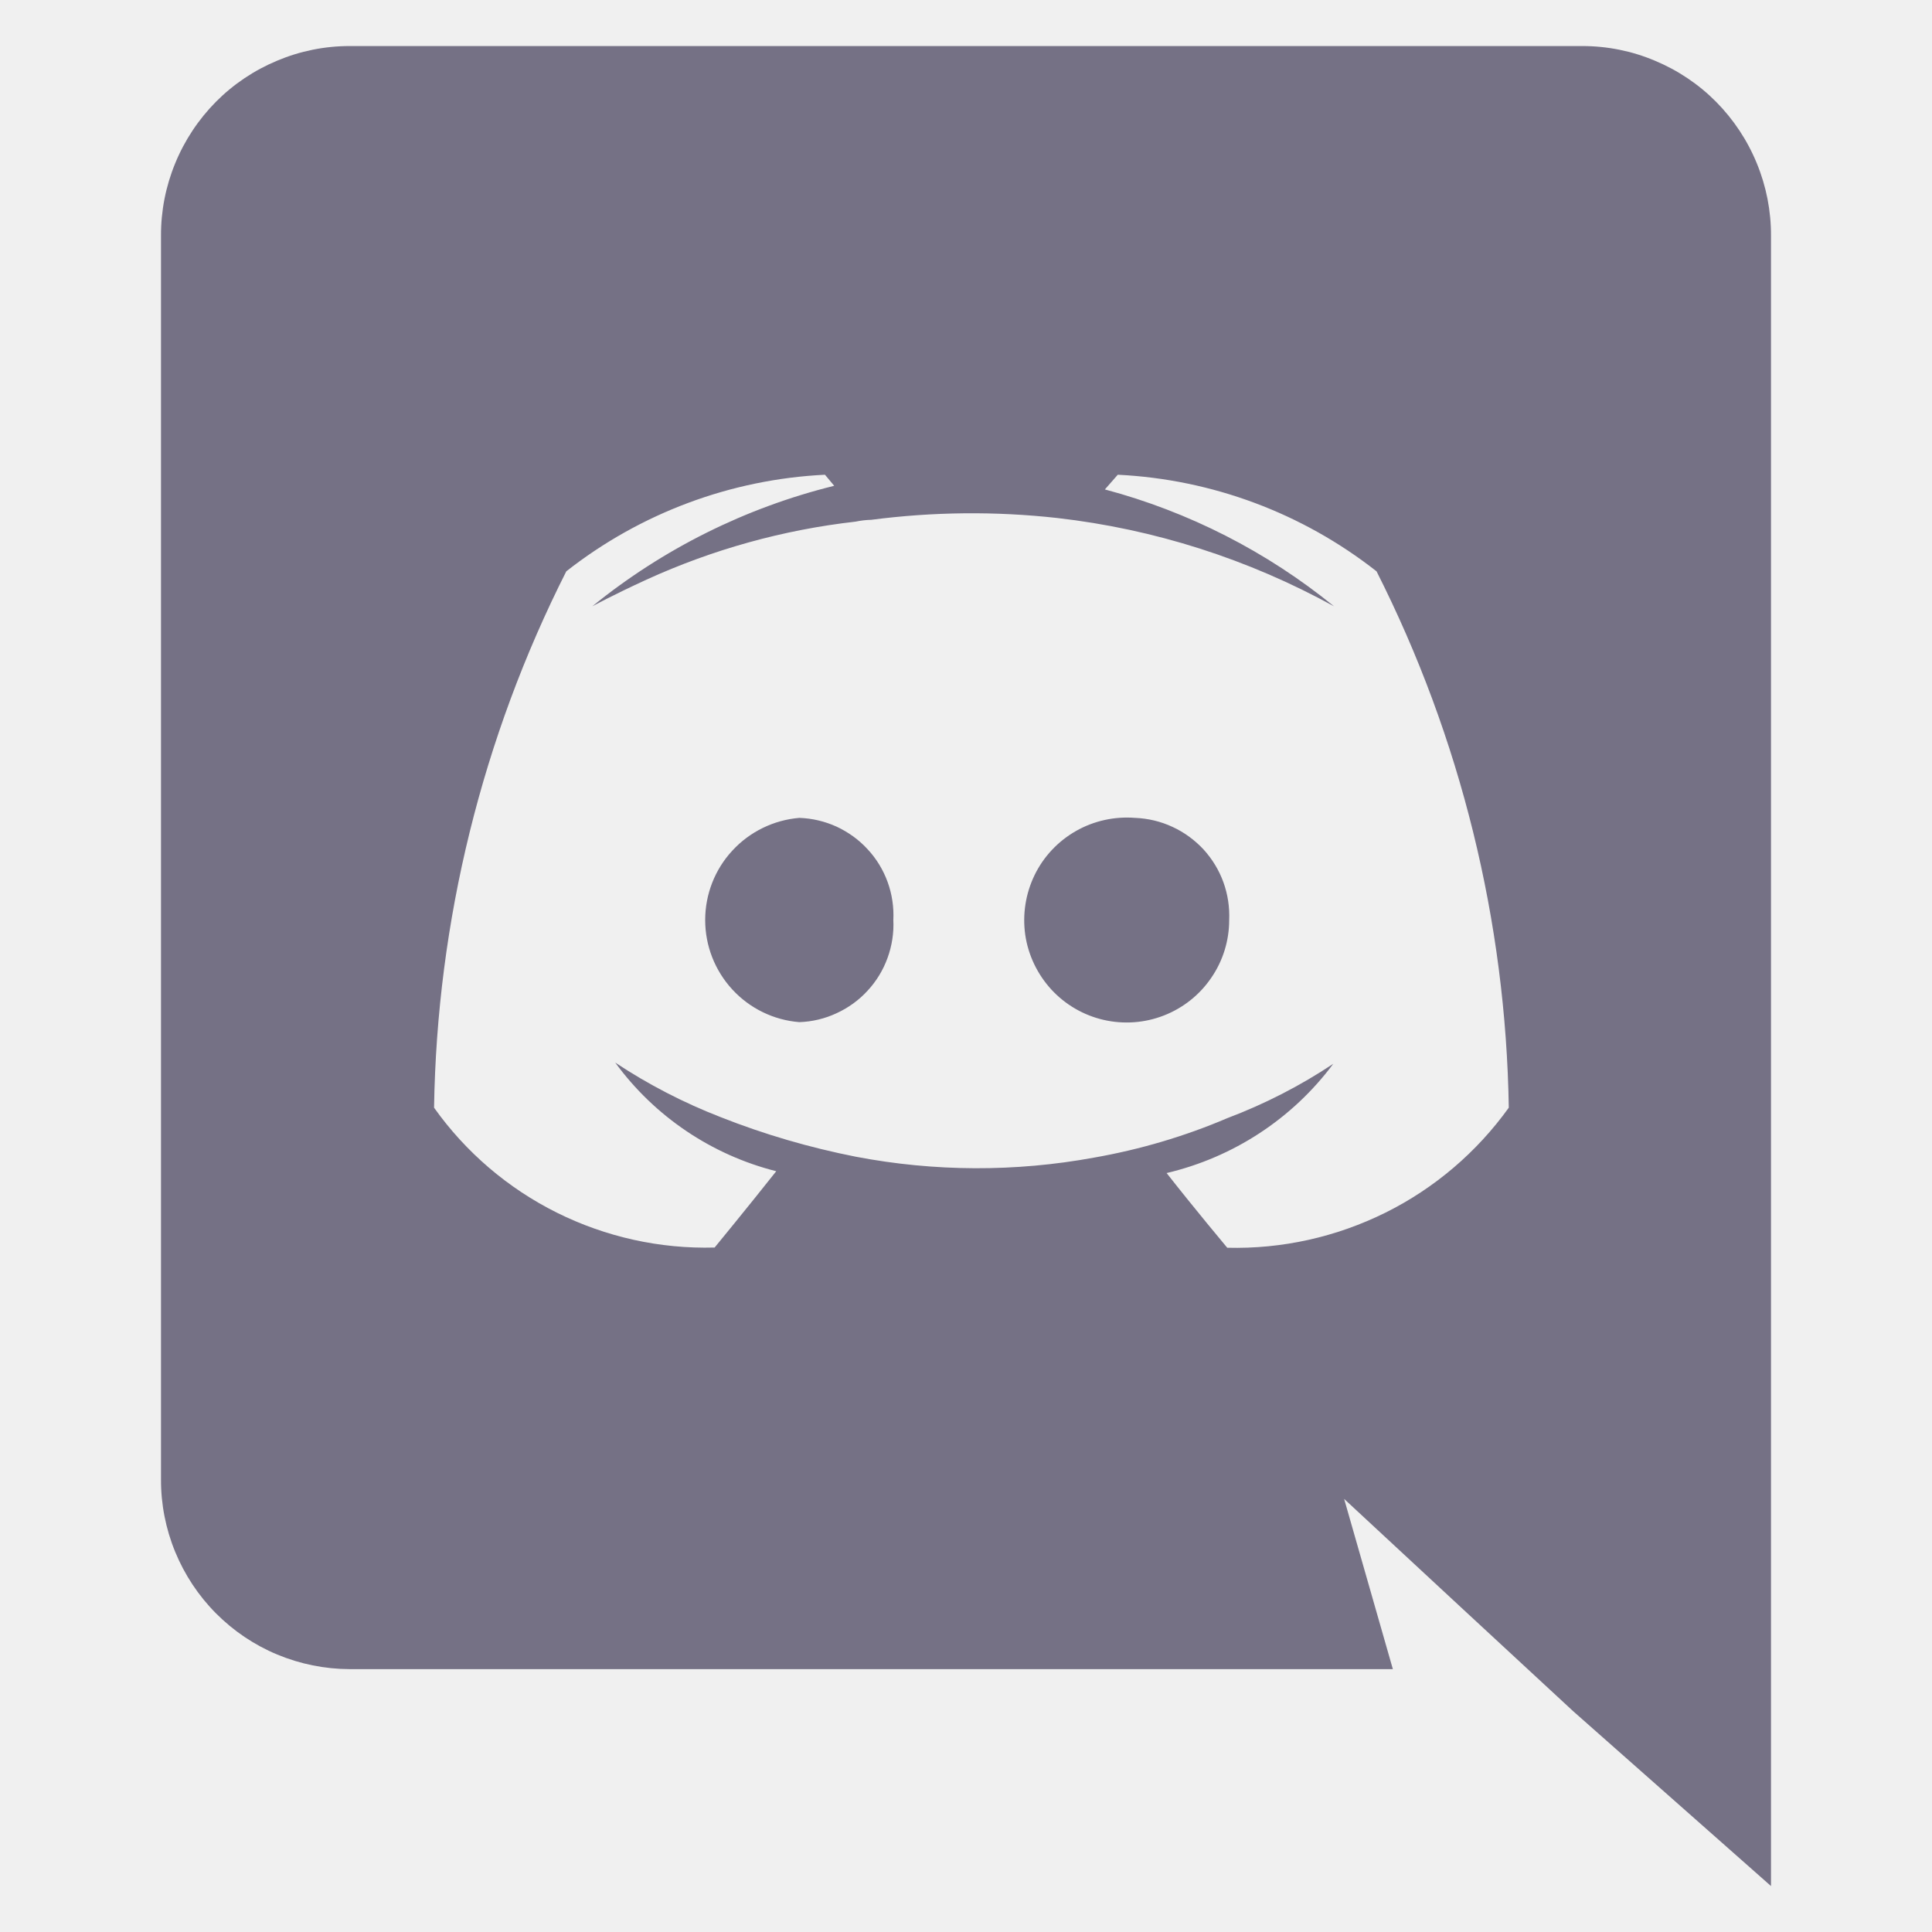
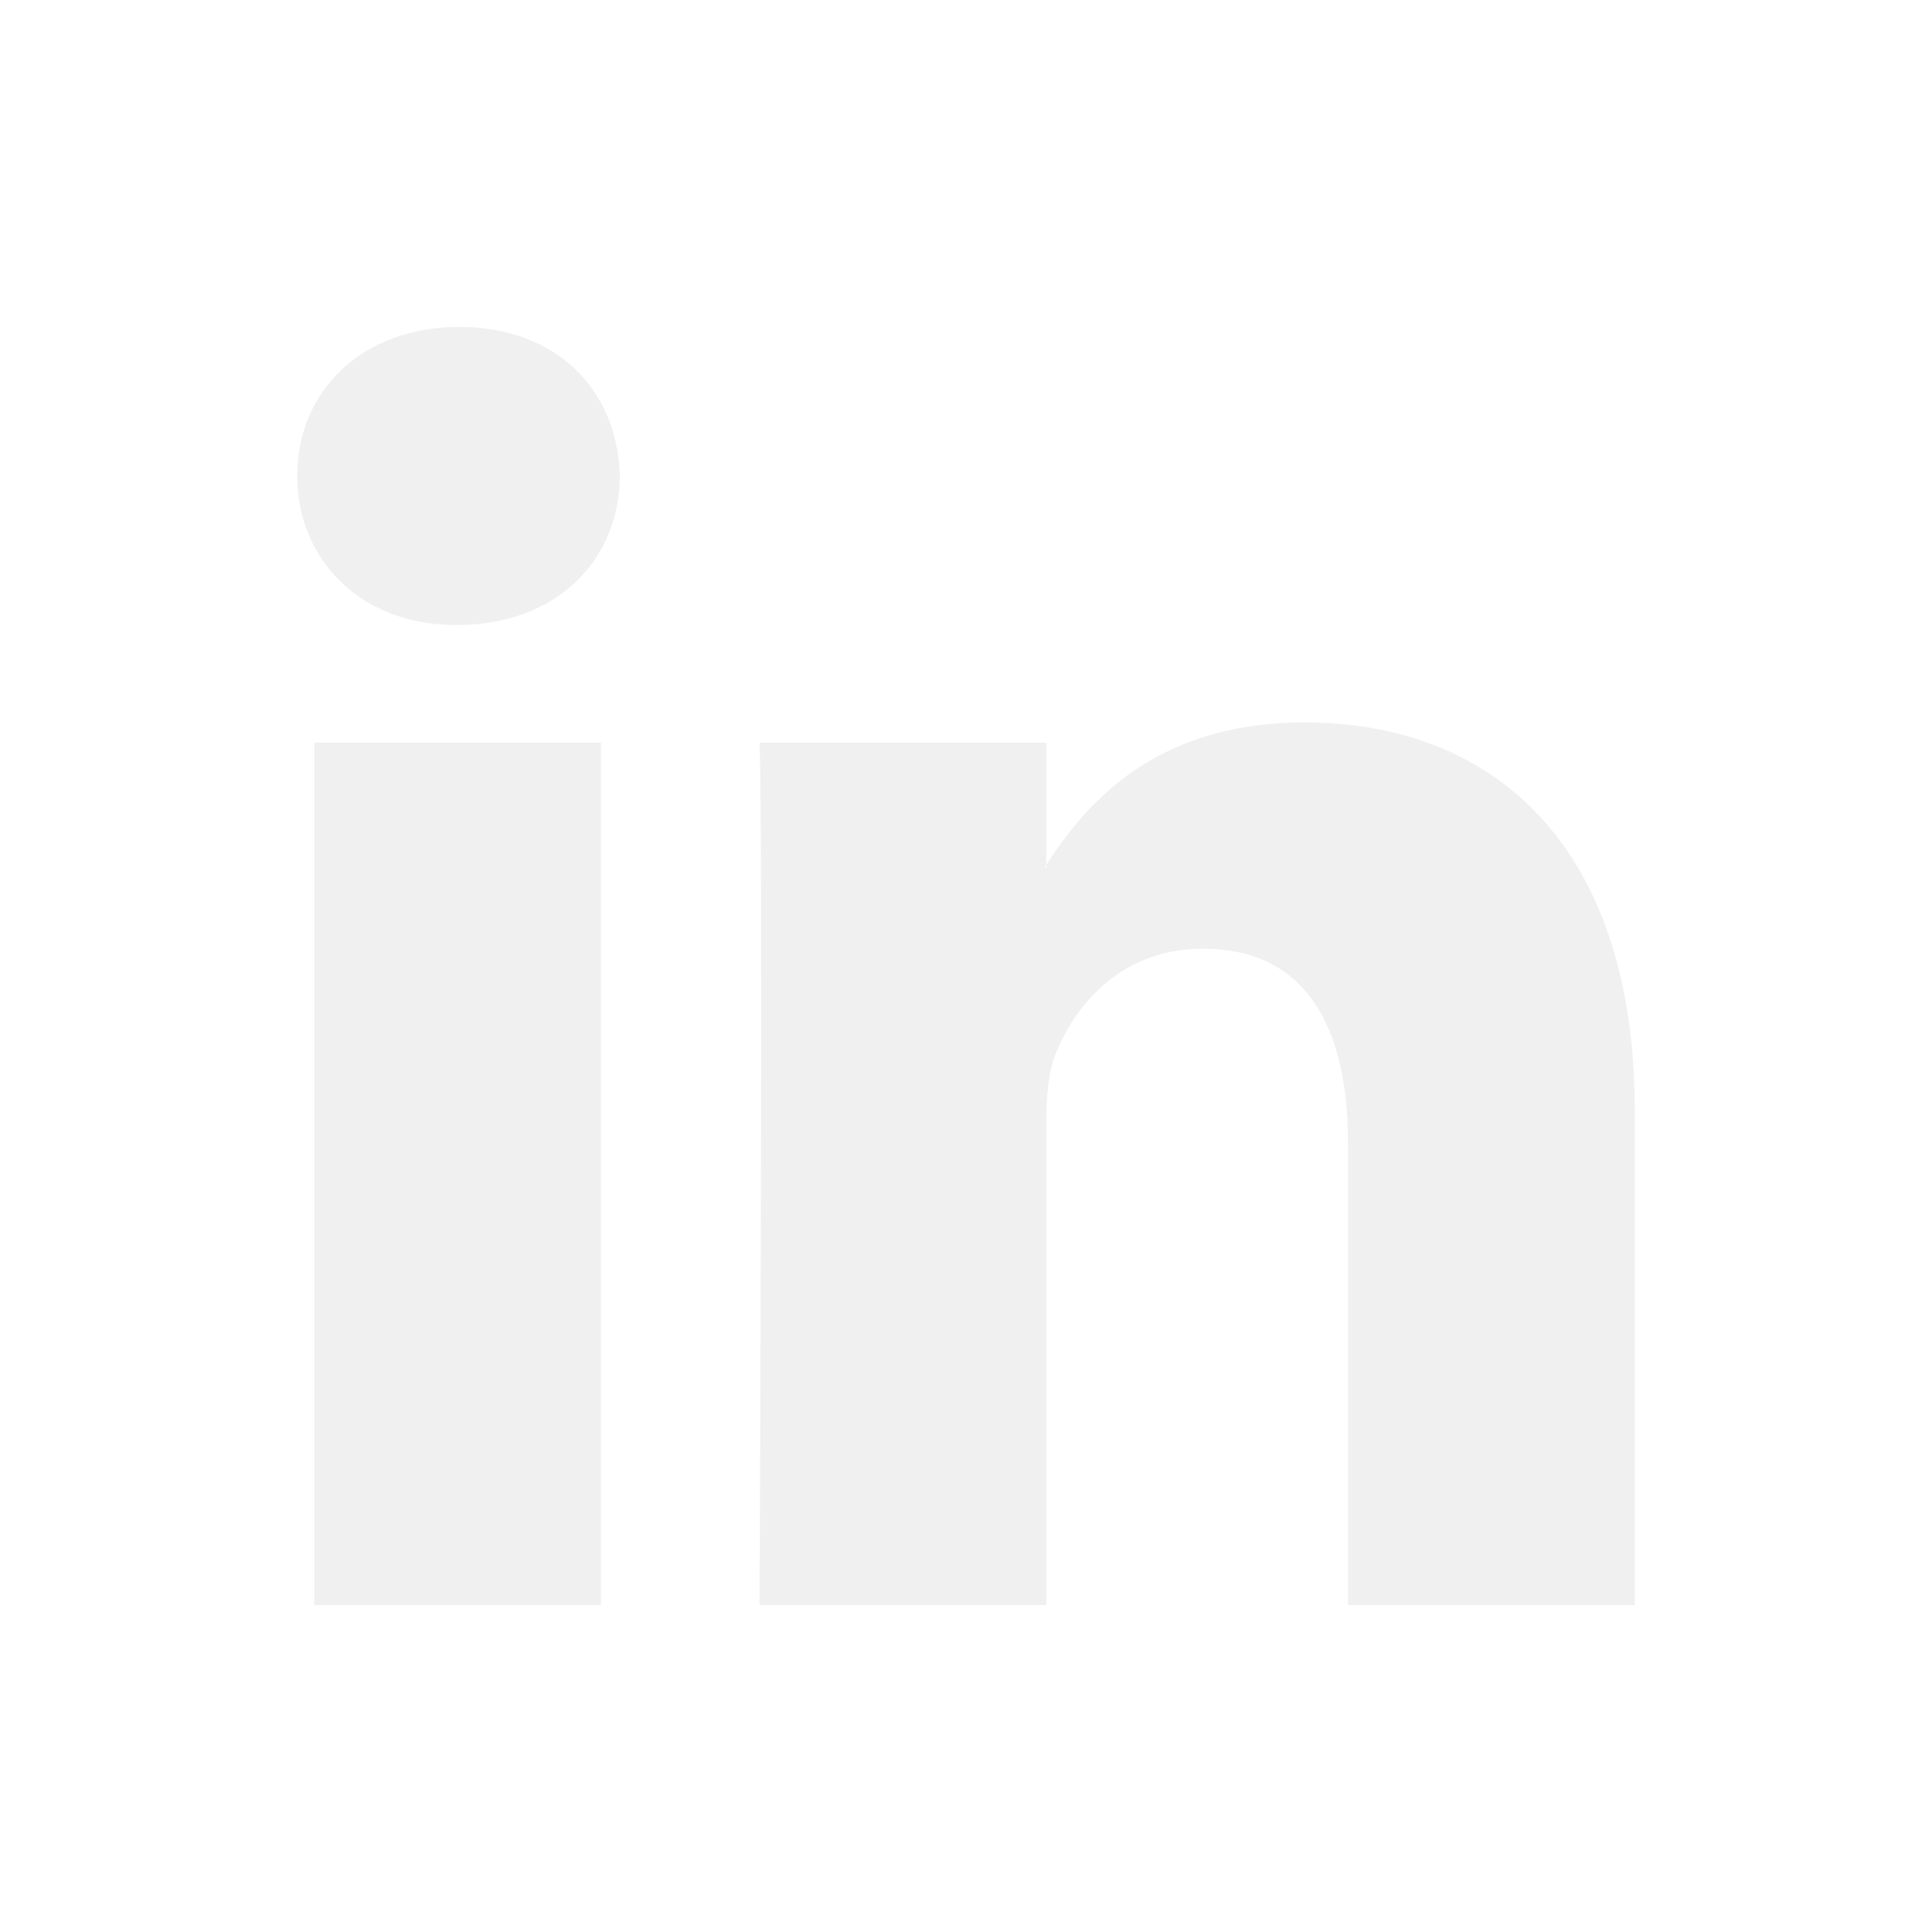
- <svg xmlns="http://www.w3.org/2000/svg" width="18" height="18" viewBox="0 0 18 18" fill="none">
-   <g clip-path="url(#clip0_702_32803)">
-     <path d="M7.447 7.62C7.208 7.64 6.985 7.749 6.823 7.925C6.66 8.101 6.57 8.332 6.57 8.572C6.57 8.811 6.66 9.042 6.823 9.219C6.985 9.395 7.208 9.504 7.447 9.523C7.567 9.519 7.685 9.491 7.794 9.44C7.903 9.39 8.002 9.319 8.083 9.23C8.165 9.142 8.228 9.038 8.269 8.925C8.31 8.812 8.329 8.692 8.323 8.572C8.329 8.452 8.311 8.331 8.27 8.218C8.229 8.105 8.166 8.001 8.084 7.913C8.003 7.824 7.904 7.753 7.795 7.702C7.685 7.652 7.567 7.624 7.447 7.62ZM10.575 7.62C10.384 7.605 10.192 7.647 10.025 7.742C9.858 7.837 9.723 7.98 9.639 8.153C9.555 8.326 9.525 8.52 9.552 8.71C9.58 8.9 9.665 9.077 9.795 9.219C9.925 9.36 10.095 9.459 10.282 9.502C10.469 9.545 10.665 9.531 10.844 9.461C11.023 9.391 11.177 9.269 11.285 9.11C11.394 8.952 11.452 8.764 11.452 8.572C11.457 8.452 11.439 8.332 11.398 8.219C11.357 8.106 11.294 8.003 11.213 7.914C11.131 7.826 11.033 7.754 10.924 7.704C10.815 7.653 10.697 7.625 10.577 7.62H10.575Z" fill="#757185" />
-     <path d="M14.743 0.429H3.257C3.026 0.429 2.797 0.475 2.583 0.565C2.369 0.654 2.175 0.784 2.012 0.948C1.849 1.113 1.72 1.307 1.632 1.522C1.544 1.736 1.499 1.965 1.5 2.197V13.783C1.499 14.014 1.544 14.244 1.632 14.458C1.72 14.672 1.849 14.867 2.012 15.031C2.175 15.195 2.369 15.326 2.583 15.415C2.797 15.504 3.026 15.55 3.257 15.551H12.977L12.523 13.965L13.62 14.983L14.657 15.943L16.5 17.572V2.197C16.501 1.965 16.456 1.736 16.368 1.522C16.28 1.307 16.151 1.113 15.988 0.948C15.825 0.784 15.631 0.654 15.417 0.565C15.204 0.475 14.974 0.429 14.743 0.429V0.429ZM11.434 11.625C11.434 11.625 11.126 11.257 10.869 10.929C11.49 10.783 12.041 10.423 12.422 9.911C12.114 10.116 11.783 10.286 11.436 10.417C11.038 10.587 10.621 10.71 10.194 10.785C9.459 10.92 8.707 10.917 7.974 10.777C7.543 10.692 7.121 10.569 6.714 10.408C6.369 10.274 6.04 10.104 5.732 9.9C6.099 10.402 6.63 10.76 7.232 10.912C6.975 11.237 6.658 11.623 6.658 11.623C6.149 11.637 5.644 11.525 5.188 11.298C4.732 11.071 4.339 10.735 4.044 10.32C4.071 8.583 4.492 6.874 5.276 5.323C5.967 4.78 6.809 4.466 7.686 4.423L7.772 4.526C6.947 4.73 6.178 5.113 5.518 5.649C5.518 5.649 5.706 5.546 6.024 5.4C6.64 5.119 7.298 4.936 7.971 4.86C8.019 4.85 8.068 4.844 8.117 4.843C8.692 4.768 9.273 4.762 9.849 4.826C10.754 4.929 11.63 5.209 12.429 5.649C11.802 5.139 11.075 4.768 10.294 4.56L10.414 4.423C11.292 4.466 12.134 4.78 12.825 5.323C13.609 6.874 14.03 8.583 14.057 10.32C13.759 10.735 13.365 11.071 12.908 11.298C12.45 11.525 11.945 11.638 11.434 11.625Z" fill="#757185" />
+ <svg xmlns="http://www.w3.org/2000/svg" fill="#ffffff" height="800px" width="800px" version="1.1" id="Layer_1" viewBox="0 0 455 455" xml:space="preserve">
+   <g>
+     <path style="fill-rule:evenodd;clip-rule:evenodd;" d="M246.4,204.35v-0.665c-0.136,0.223-0.324,0.446-0.442,0.665H246.4z" />
+     <path style="fill-rule:evenodd;clip-rule:evenodd;" d="M0,0v455h455V0H0z M141.522,378.002H74.016V174.906h67.506V378.002z    M107.769,147.186h-0.446C84.678,147.186,70,131.585,70,112.085c0-19.928,15.107-35.087,38.211-35.087   c23.109,0,37.31,15.159,37.752,35.087C145.963,131.585,131.32,147.186,107.769,147.186z M385,378.002h-67.524V269.345   c0-27.291-9.756-45.92-34.195-45.92c-18.664,0-29.755,12.543-34.641,24.693c-1.776,4.34-2.24,10.373-2.24,16.459v113.426h-67.537   c0,0,0.905-184.043,0-203.096H246.4v28.779c8.973-13.807,24.986-33.547,60.856-33.547c44.437,0,77.744,29.02,77.744,91.398V378.002   z" />
  </g>
-   <defs>
-     <clipPath id="clip0_702_32803">
-       <rect width="17.143" height="17.143" fill="white" transform="translate(0.427734 0.428711)" />
-     </clipPath>
-   </defs>
</svg>
